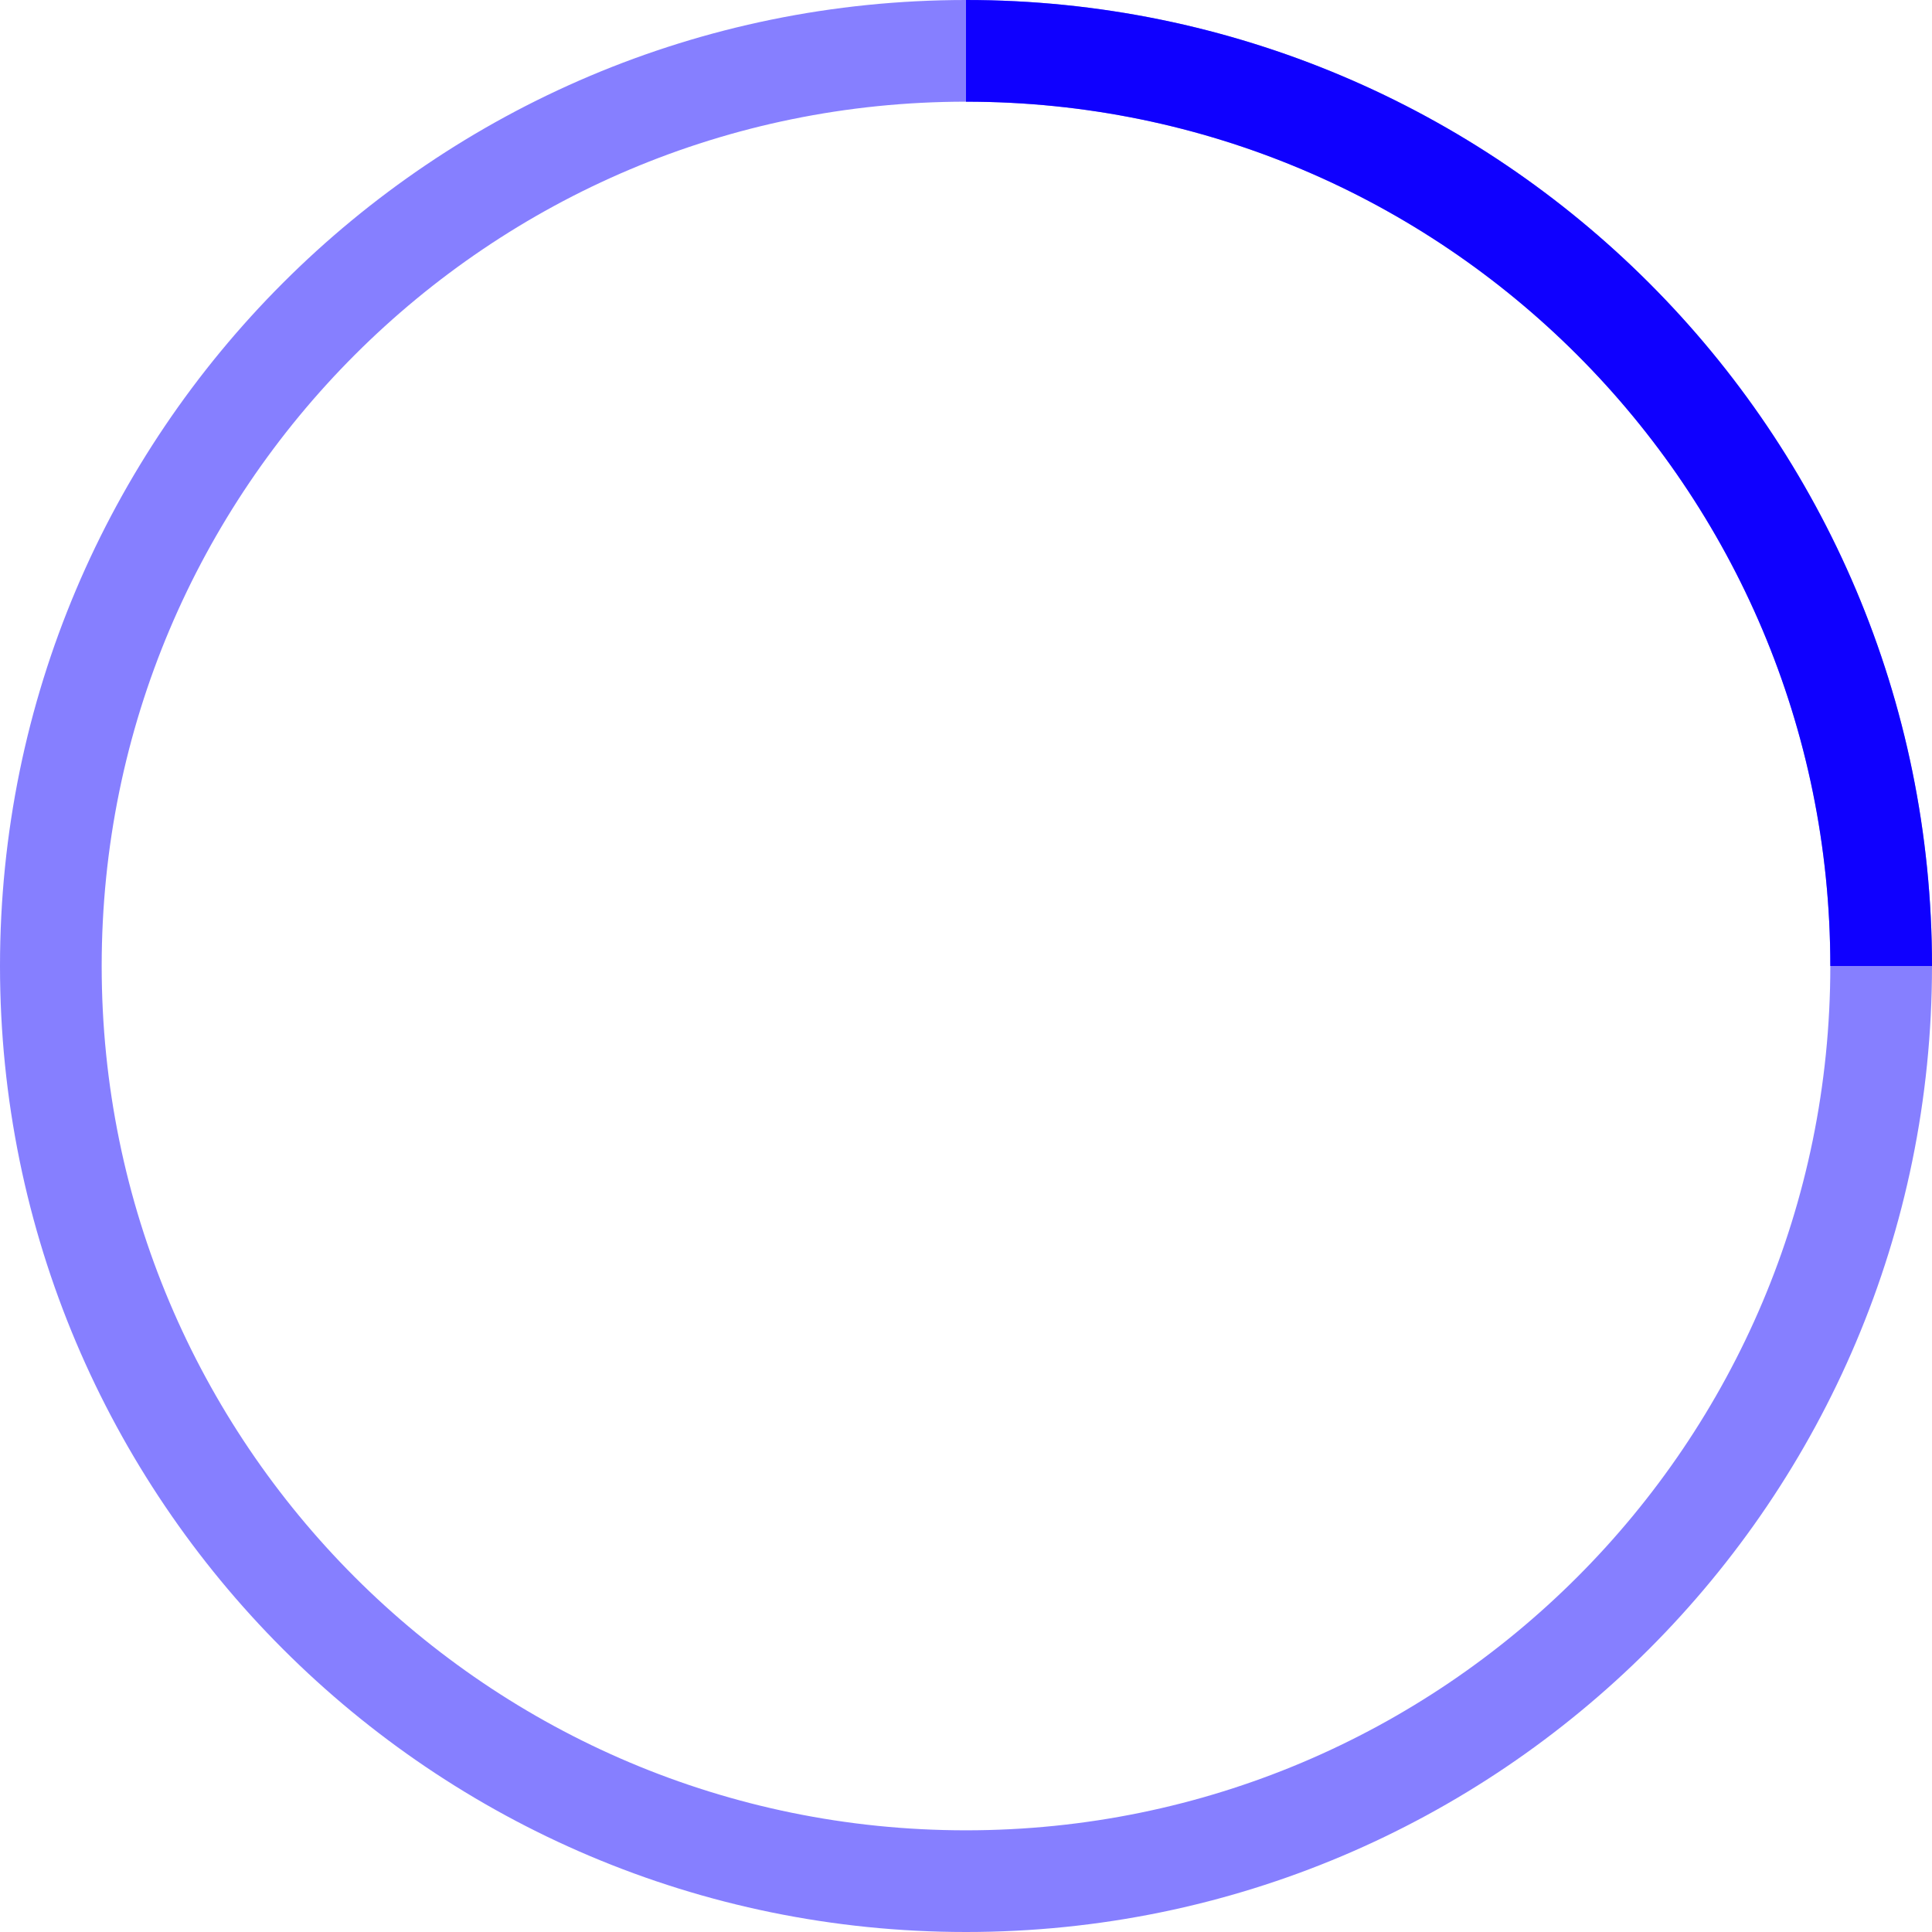
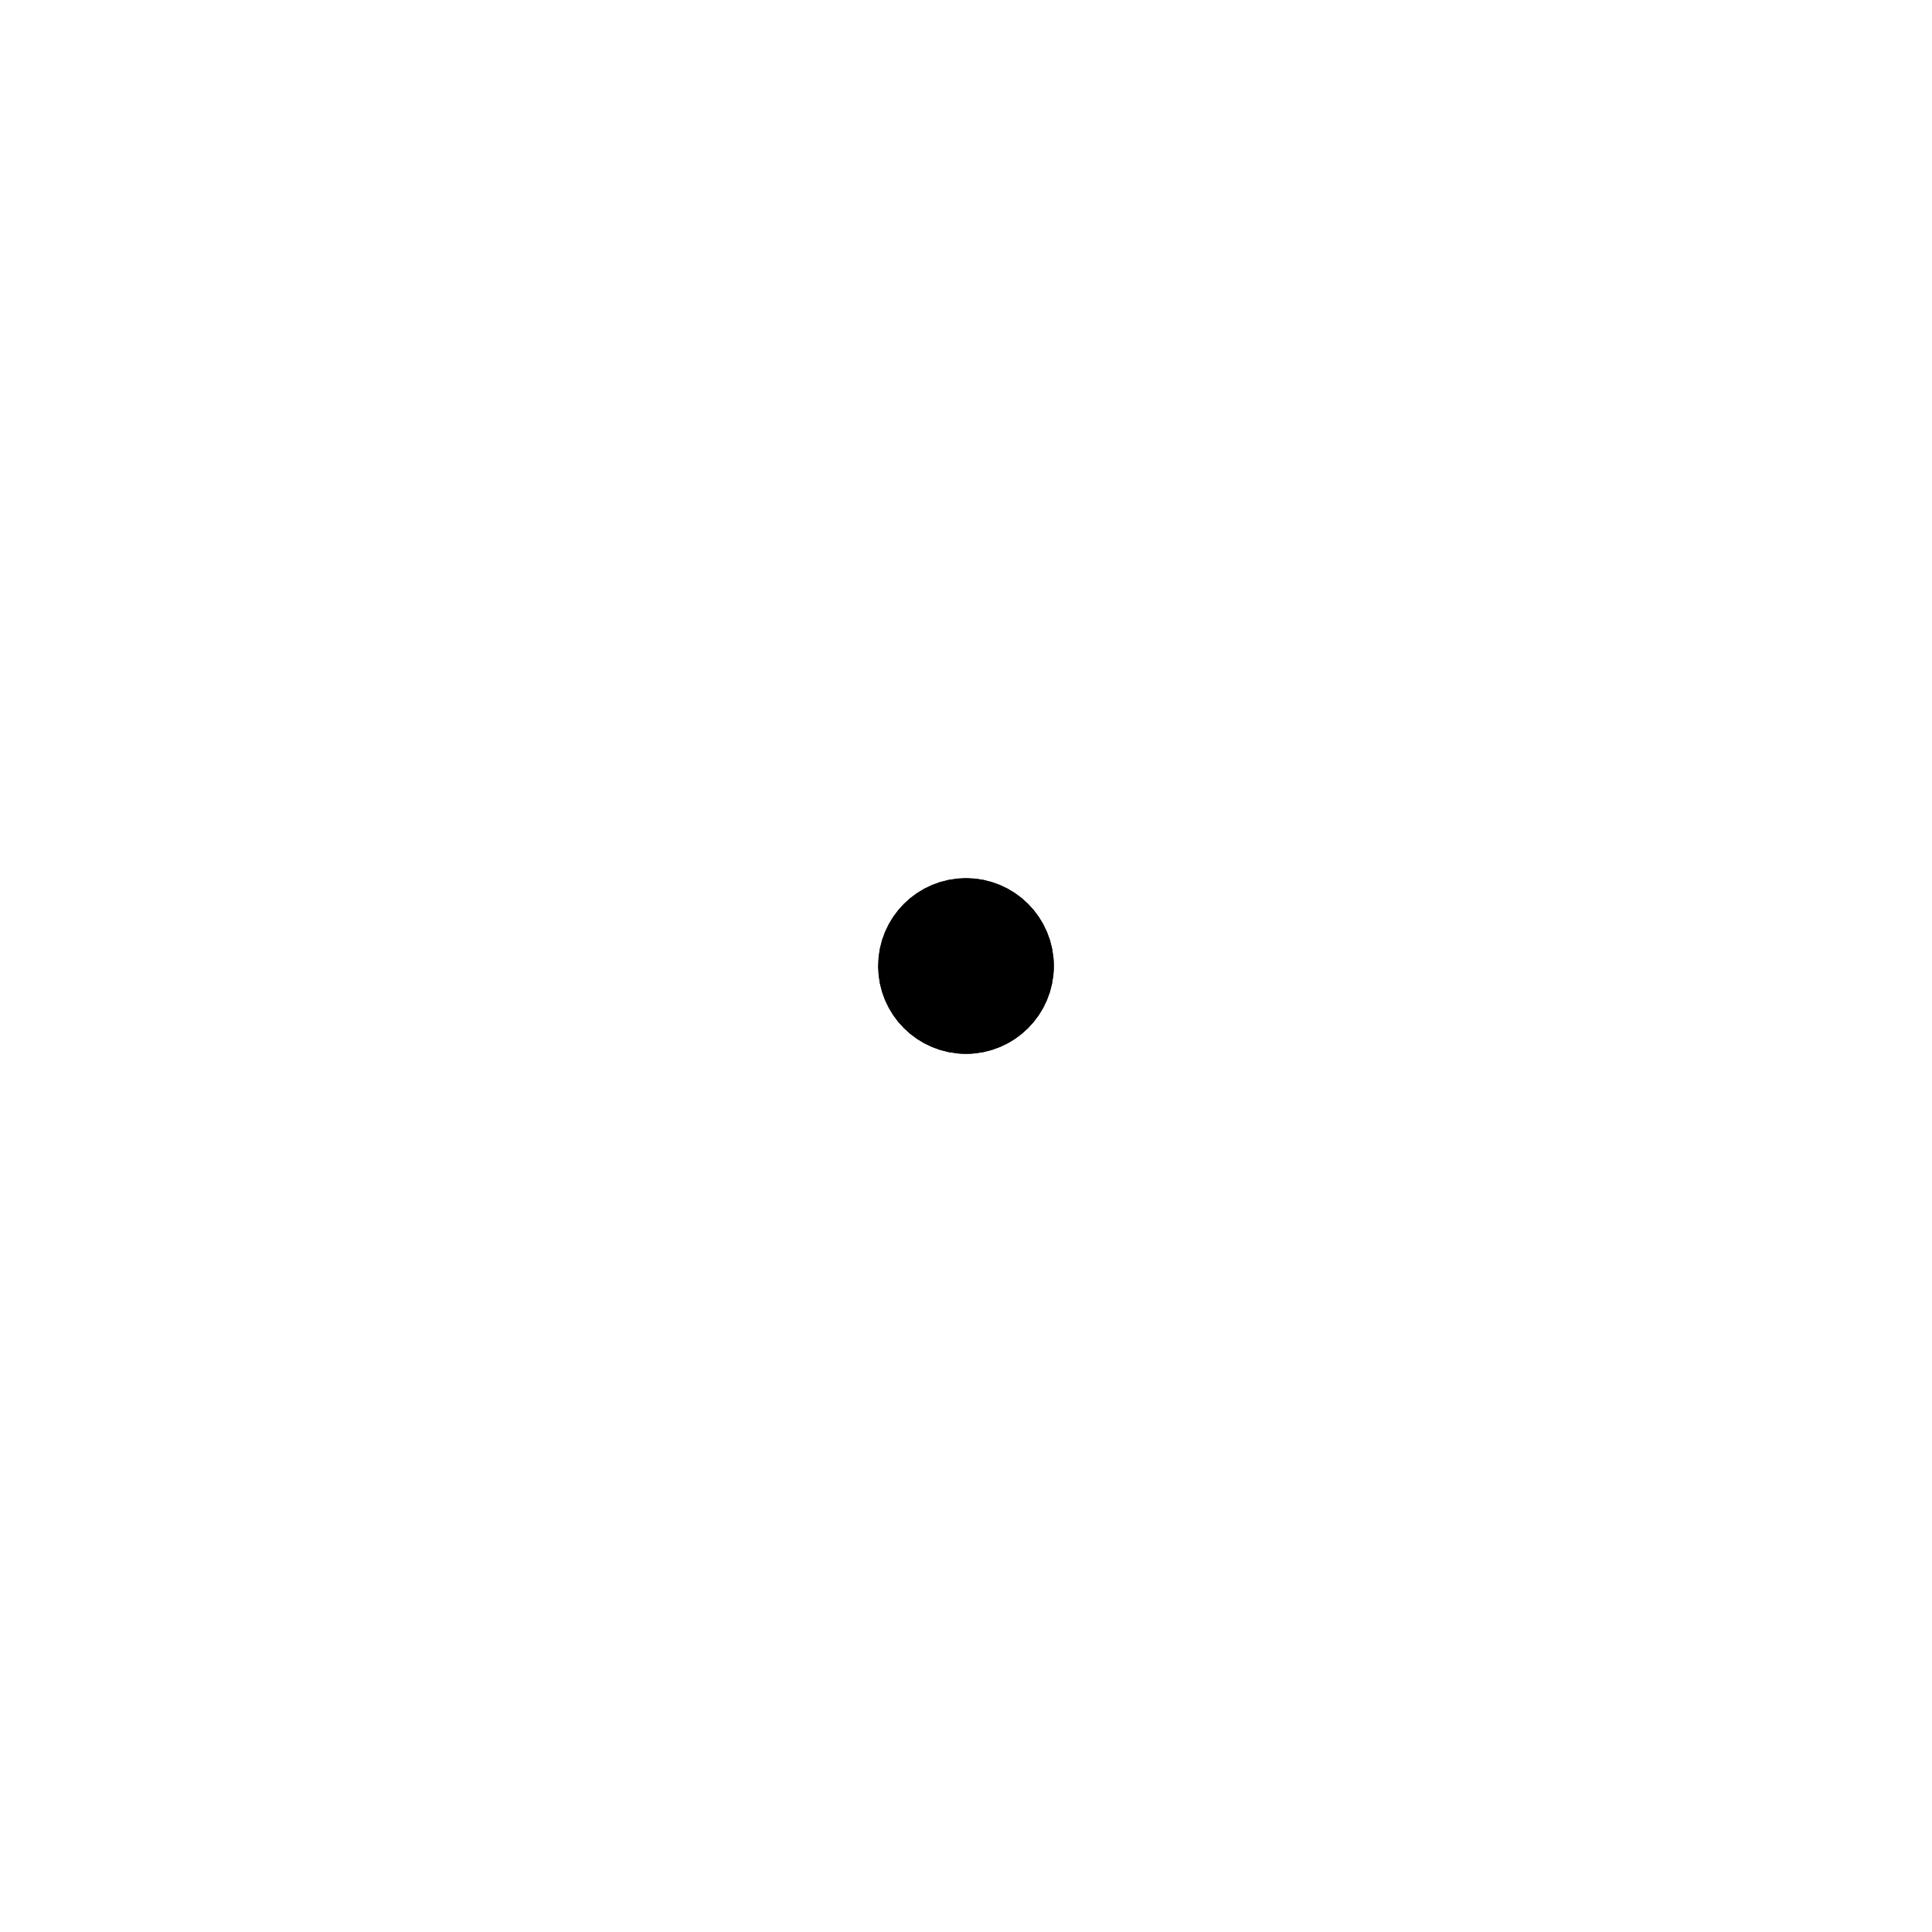
- <svg xmlns="http://www.w3.org/2000/svg" width="38" height="38" viewBox="0 0 38 38" stroke="#0F00FF">
-   <g fill="none" fill-rule="evenodd">
-     <g transform="translate(1 1)" stroke-width="2">
-       <circle stroke-opacity=".5" cx="18" cy="18" r="18" />
-       <path d="M36 18c0-9.94-8.06-18-18-18">
-         <animateTransform attributeName="transform" type="rotate" from="0 18 18" to="360 18 18" dur="1s" repeatCount="indefinite" />
-       </path>
-     </g>
+ <svg xmlns="http://www.w3.org/2000/svg" width="44" height="44" viewBox="0 0 44 44" stroke="#000">
+   <g fill="none" fill-rule="evenodd" stroke-width="2">
+     <circle cx="22" cy="22" r="1">
+       <animate attributeName="r" begin="0s" dur="1.8s" values="1; 20" calcMode="spline" keyTimes="0; 1" keySplines="0.165, 0.84, 0.44, 1" repeatCount="indefinite" />
+       <animate attributeName="stroke-opacity" begin="0s" dur="1.8s" values="1; 0" calcMode="spline" keyTimes="0; 1" keySplines="0.3, 0.61, 0.355, 1" repeatCount="indefinite" />
+     </circle>
+     <circle cx="22" cy="22" r="1">
+       <animate attributeName="r" begin="-0.9s" dur="1.8s" values="1; 20" calcMode="spline" keyTimes="0; 1" keySplines="0.165, 0.84, 0.44, 1" repeatCount="indefinite" />
+       <animate attributeName="stroke-opacity" begin="-0.9s" dur="1.8s" values="1; 0" calcMode="spline" keyTimes="0; 1" keySplines="0.3, 0.61, 0.355, 1" repeatCount="indefinite" />
+     </circle>
  </g>
</svg>
